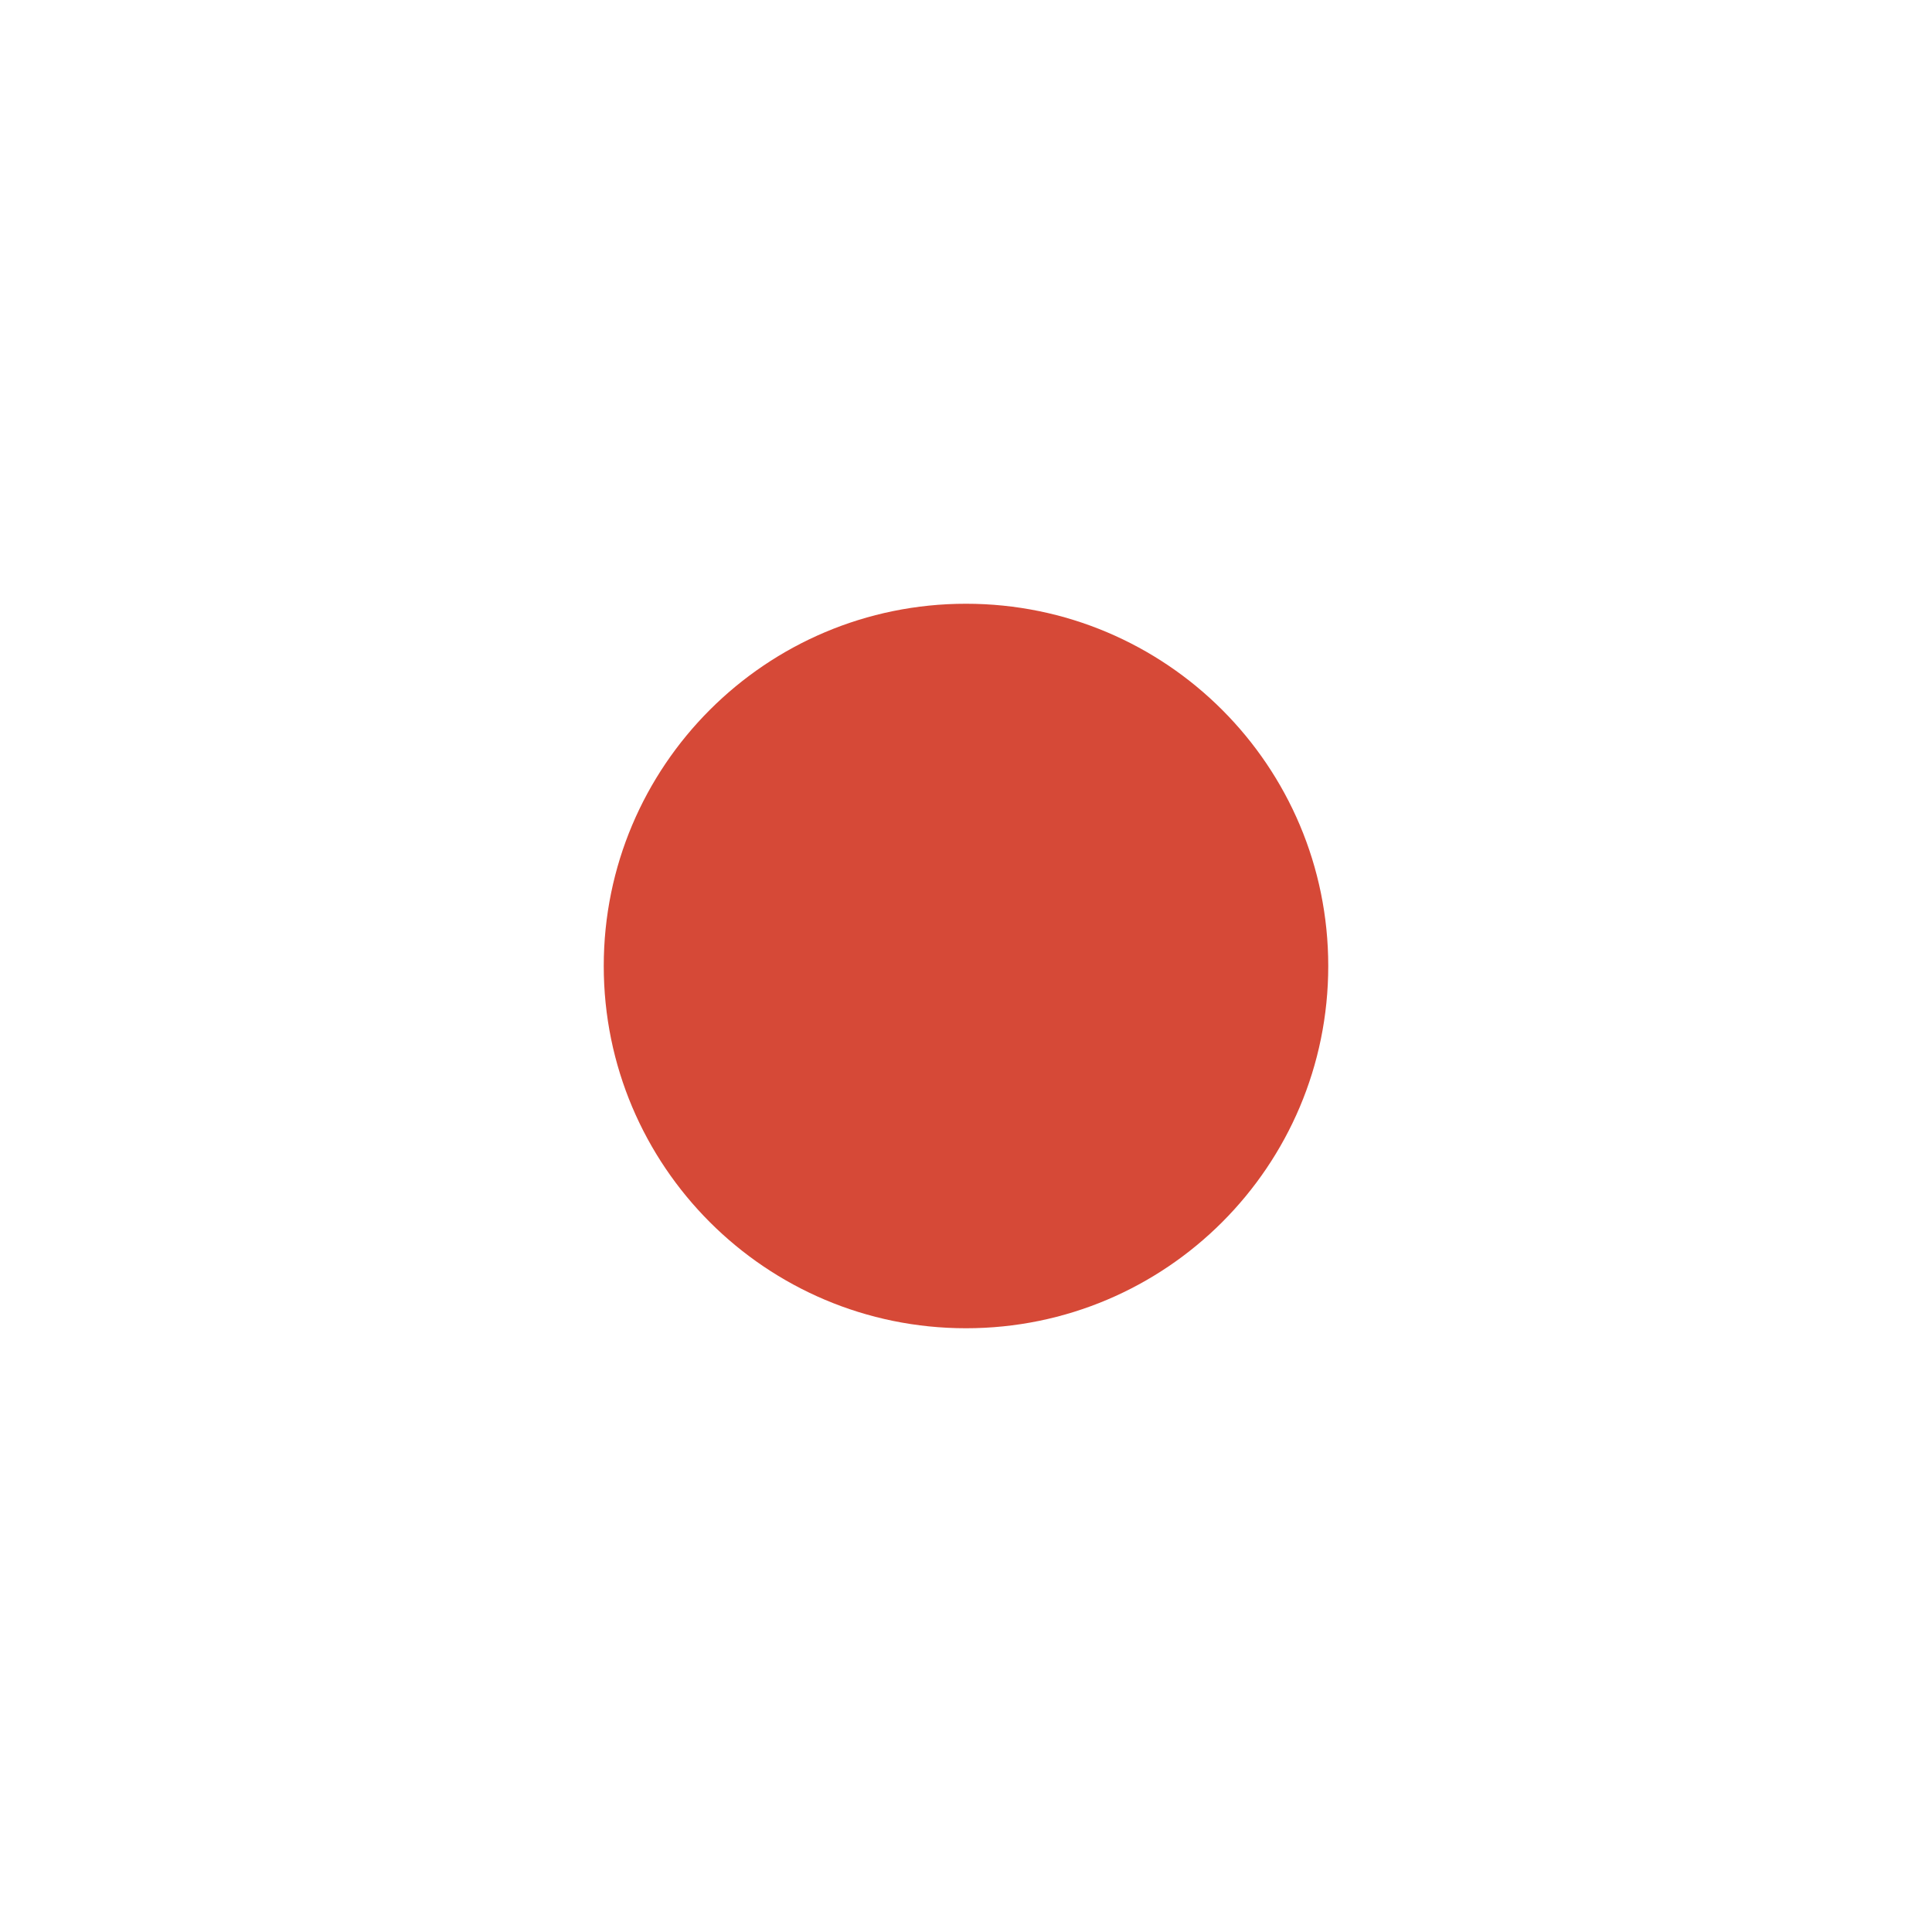
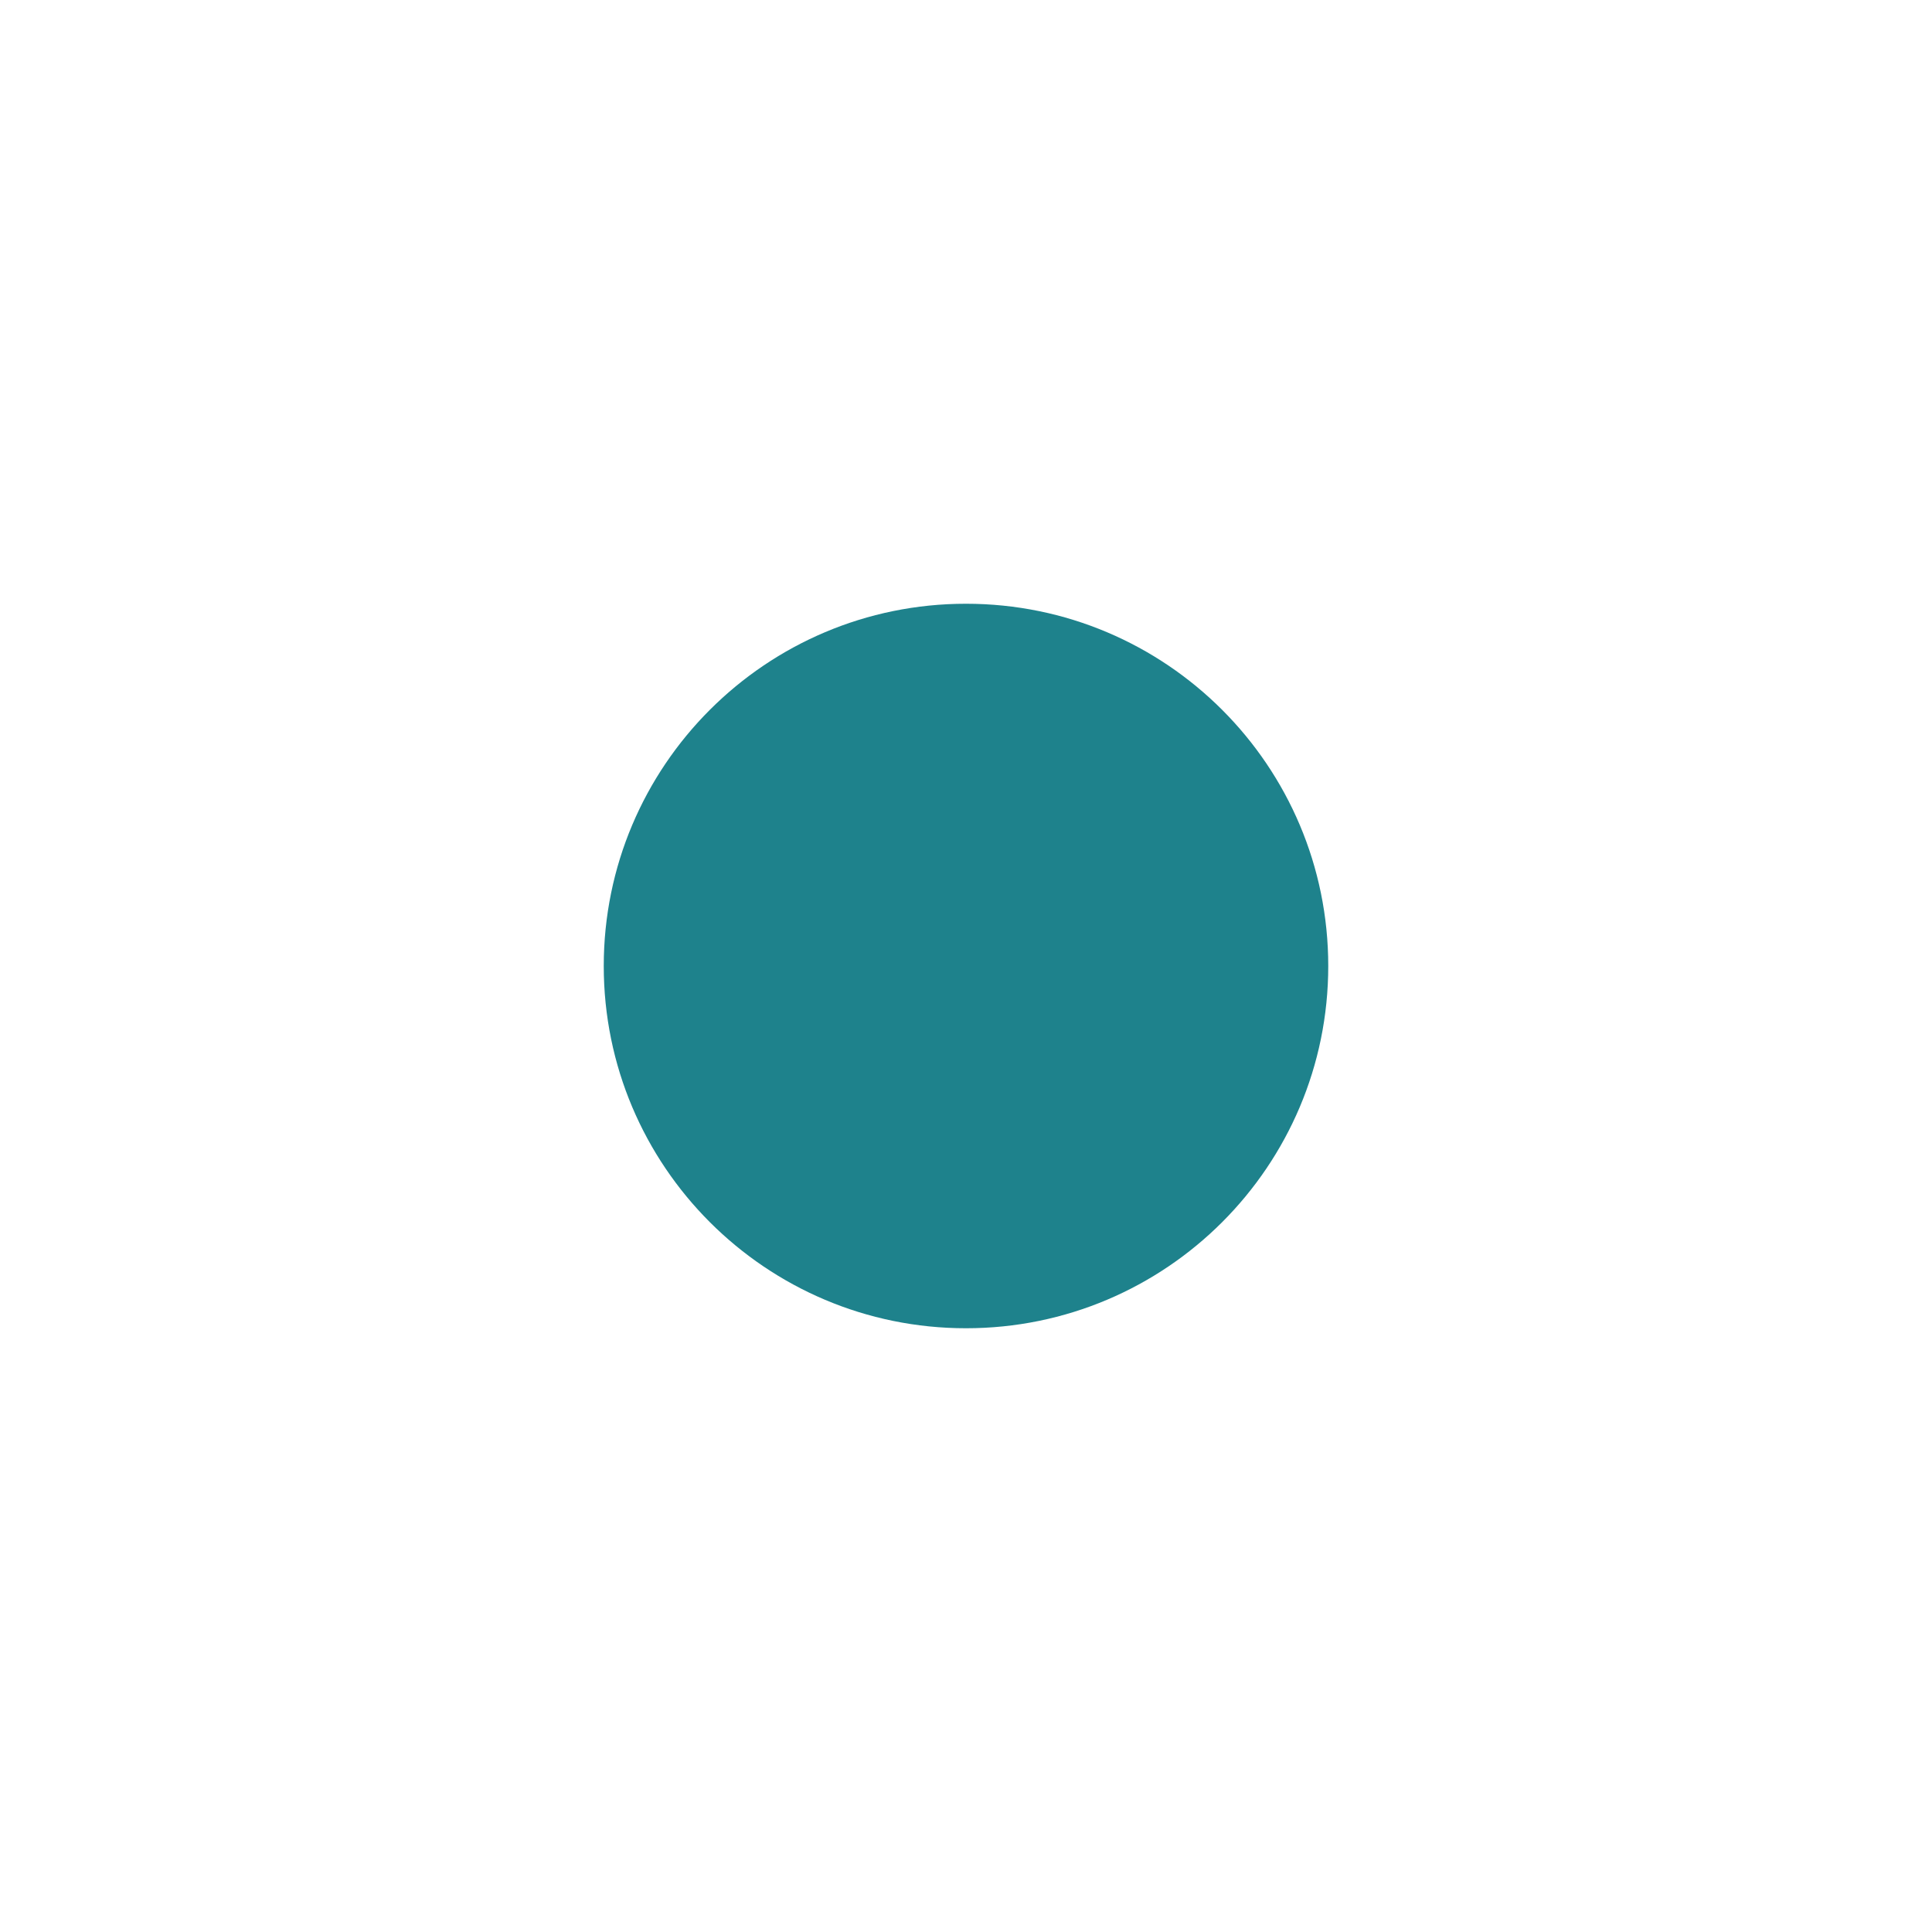
<svg xmlns="http://www.w3.org/2000/svg" viewBox="0 0 16 16">
  <g transform="translate(0 -1036.362)">
-     <path style="fill:#d64937" d="M 11,8 C 11,9.657 9.657,11 8,11 6.343,11 5,9.657 5,8 5,6.343 6.343,5 8,5 c 1.657,0 3,1.343 3,3 z" transform="translate(0 1036.362)" />
+     <path style="fill:#1e828c" d="M 11,8 C 11,9.657 9.657,11 8,11 6.343,11 5,9.657 5,8 5,6.343 6.343,5 8,5 c 1.657,0 3,1.343 3,3 z" transform="translate(0 1036.362)" />
  </g>
</svg>
